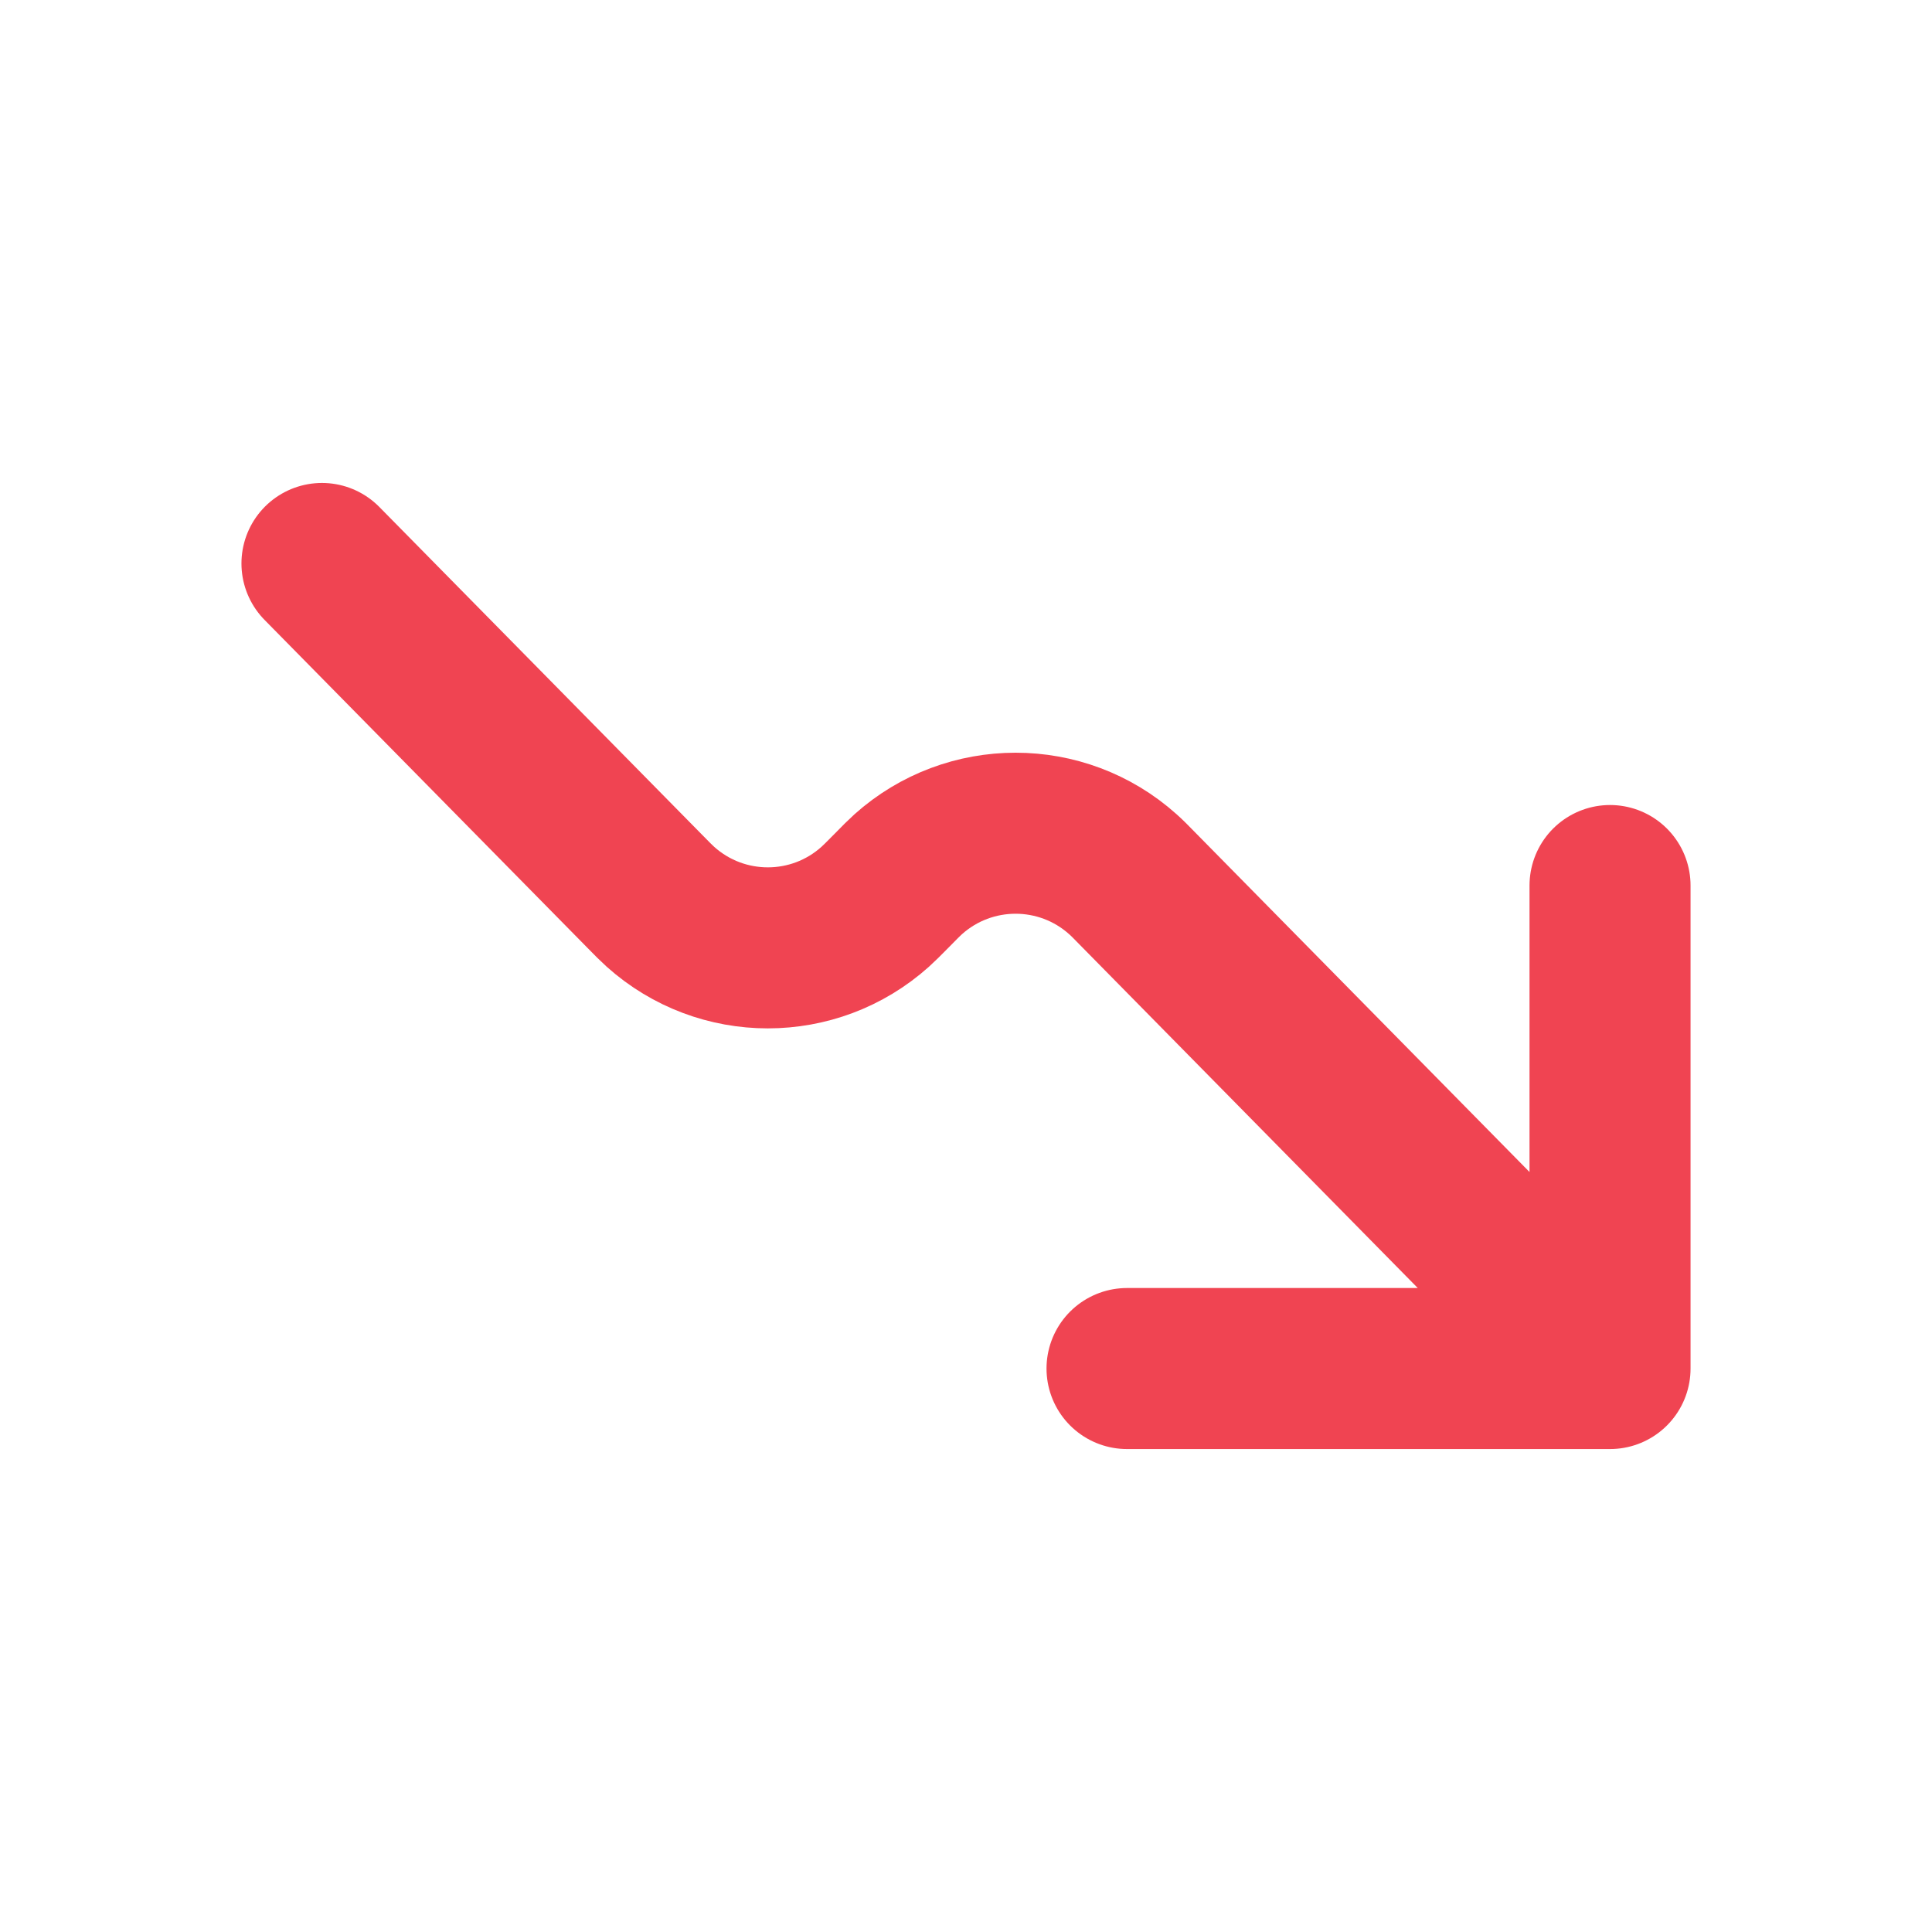
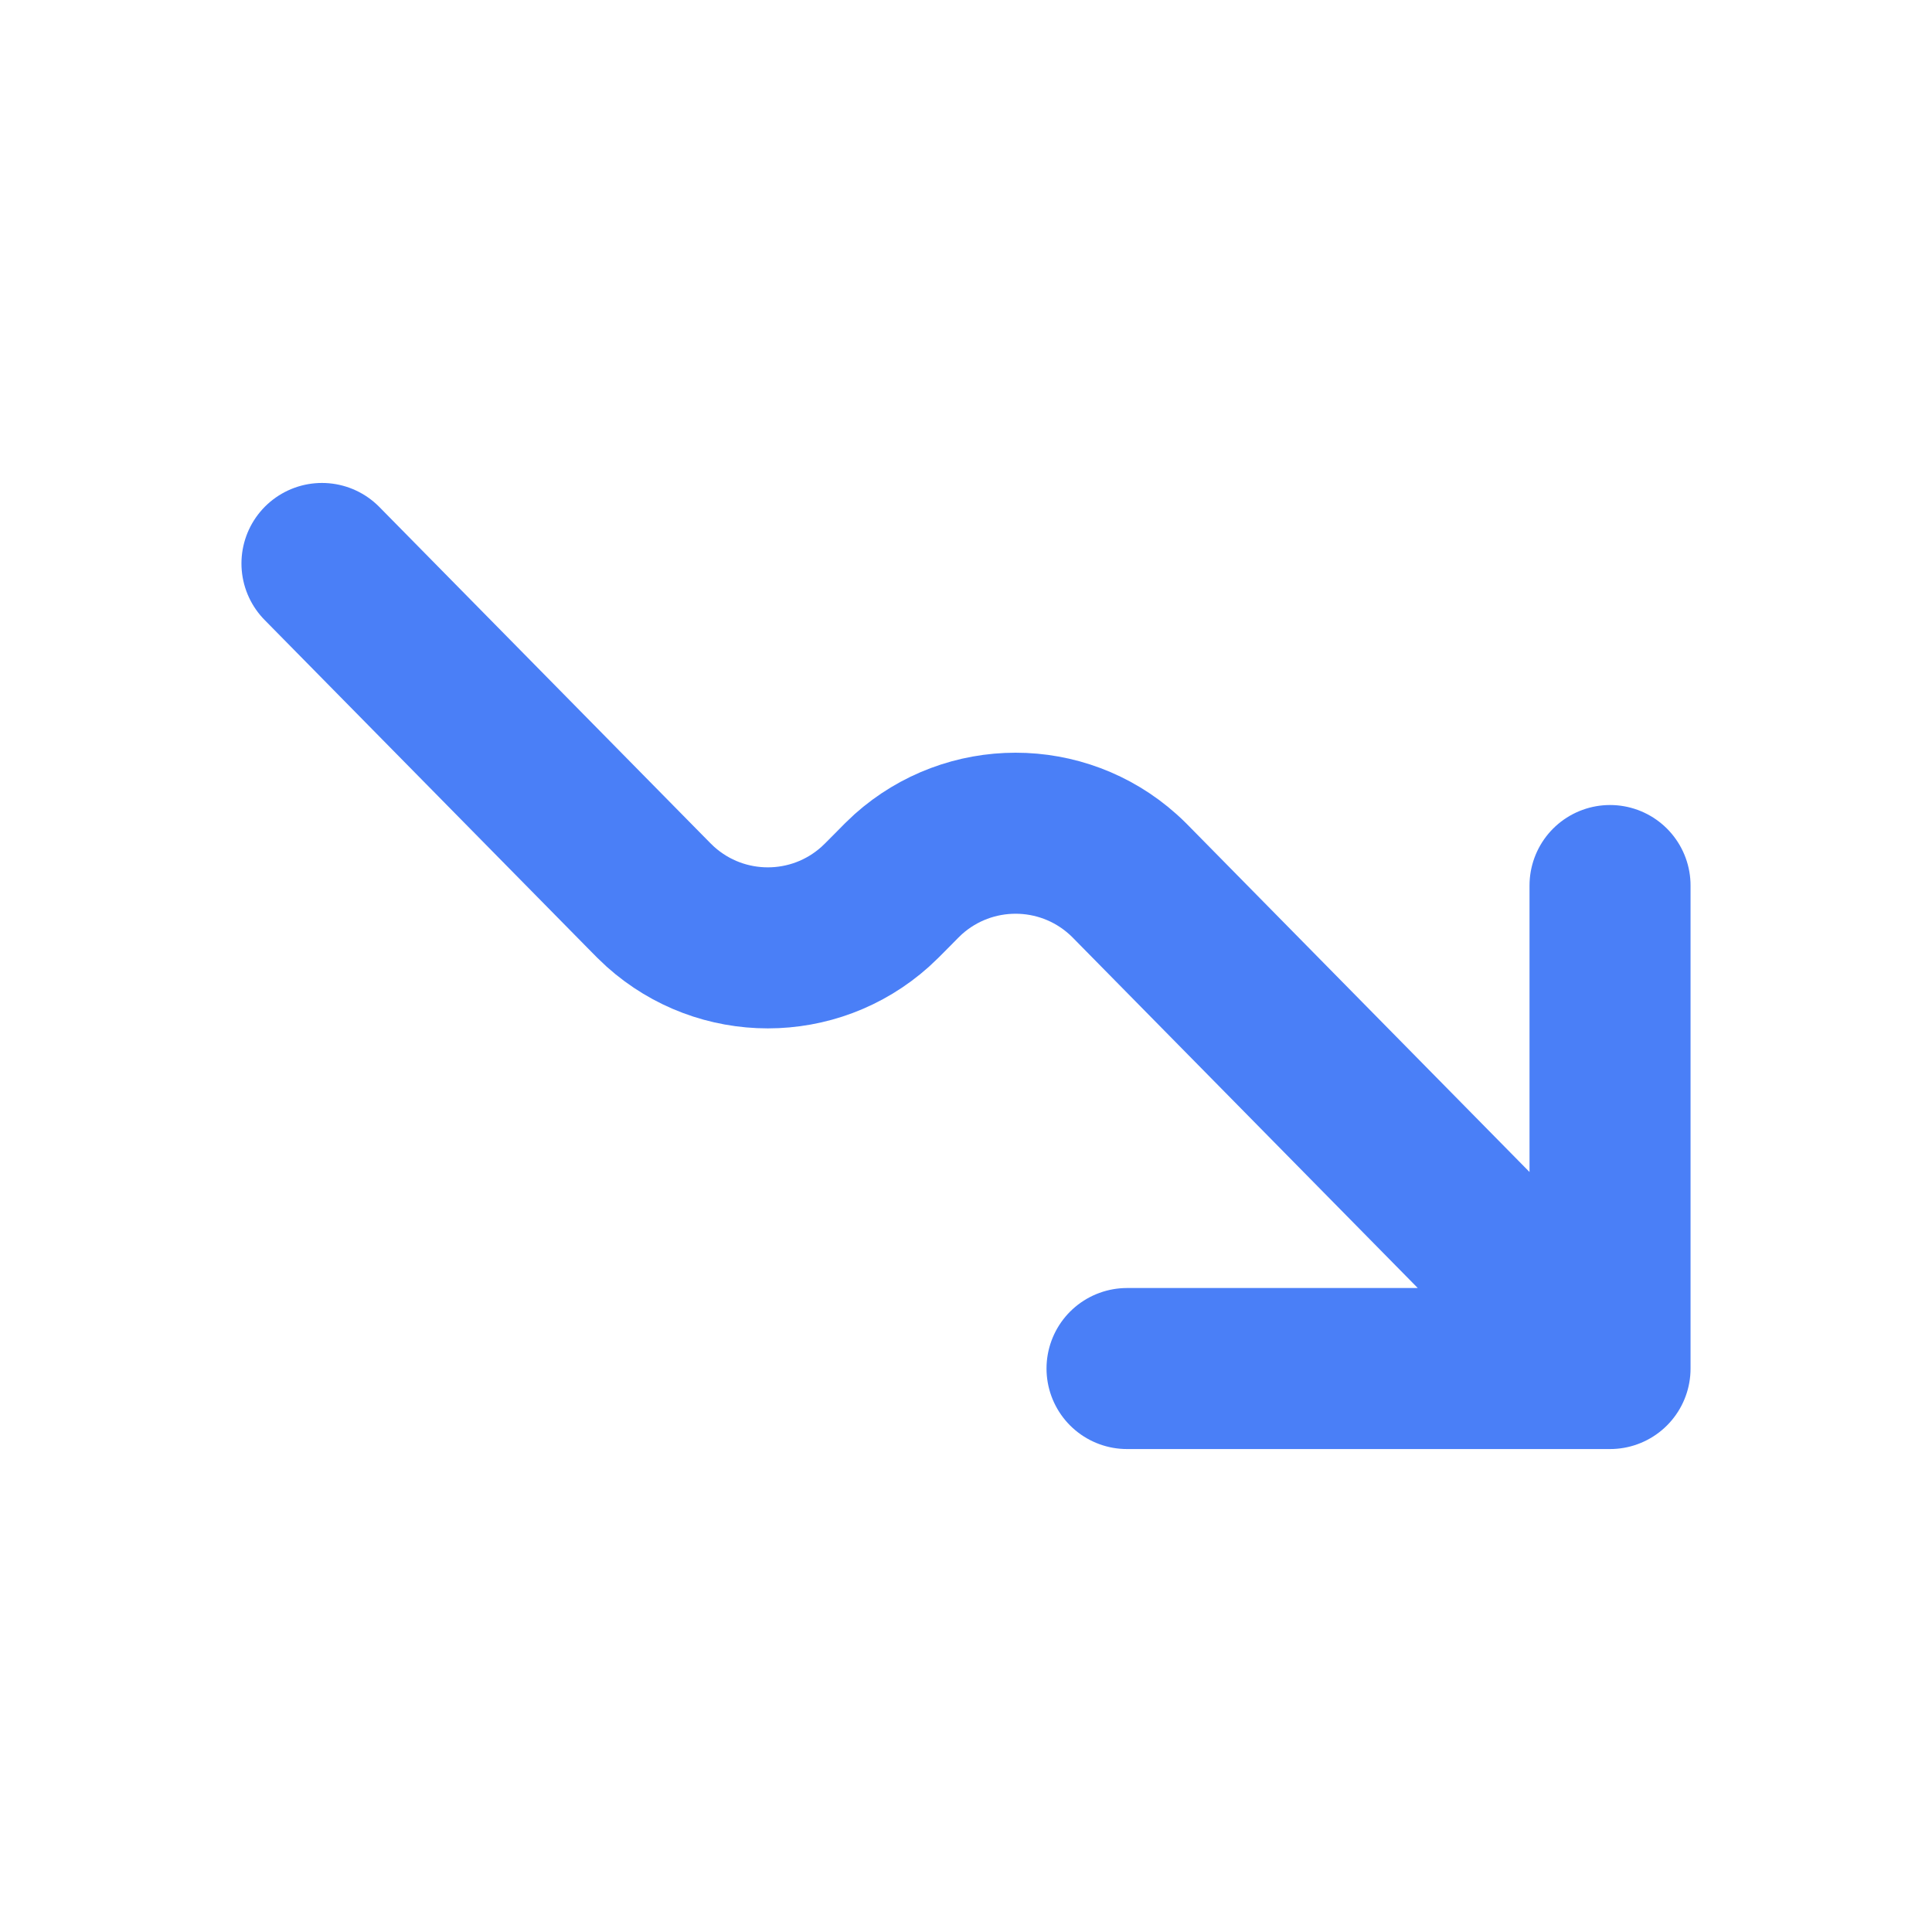
<svg xmlns="http://www.w3.org/2000/svg" width="20" height="20" viewBox="0 0 20 20" fill="none">
-   <path d="M16.667 14.167L11.795 9.219C11.708 9.13 11.664 9.085 11.624 9.05C10.992 8.484 10.035 8.484 9.402 9.05C9.363 9.085 9.318 9.13 9.231 9.219C9.143 9.308 9.099 9.352 9.06 9.387C8.427 9.954 7.47 9.954 6.837 9.387C6.798 9.352 6.754 9.308 6.667 9.219L3.333 5.833M16.667 14.167L16.667 9.167M16.667 14.167H11.667" stroke="#F04452" stroke-width="1.667" stroke-linecap="round" stroke-linejoin="round" />
+   <path d="M16.667 14.167L11.795 9.219C11.708 9.13 11.664 9.085 11.624 9.05C10.992 8.484 10.035 8.484 9.402 9.05C9.363 9.085 9.318 9.13 9.231 9.219C9.143 9.308 9.099 9.352 9.06 9.387C8.427 9.954 7.47 9.954 6.837 9.387C6.798 9.352 6.754 9.308 6.667 9.219L3.333 5.833M16.667 14.167L16.667 9.167M16.667 14.167H11.667" stroke="#4A7FF7" stroke-width="1.667" stroke-linecap="round" stroke-linejoin="round" />
</svg>
